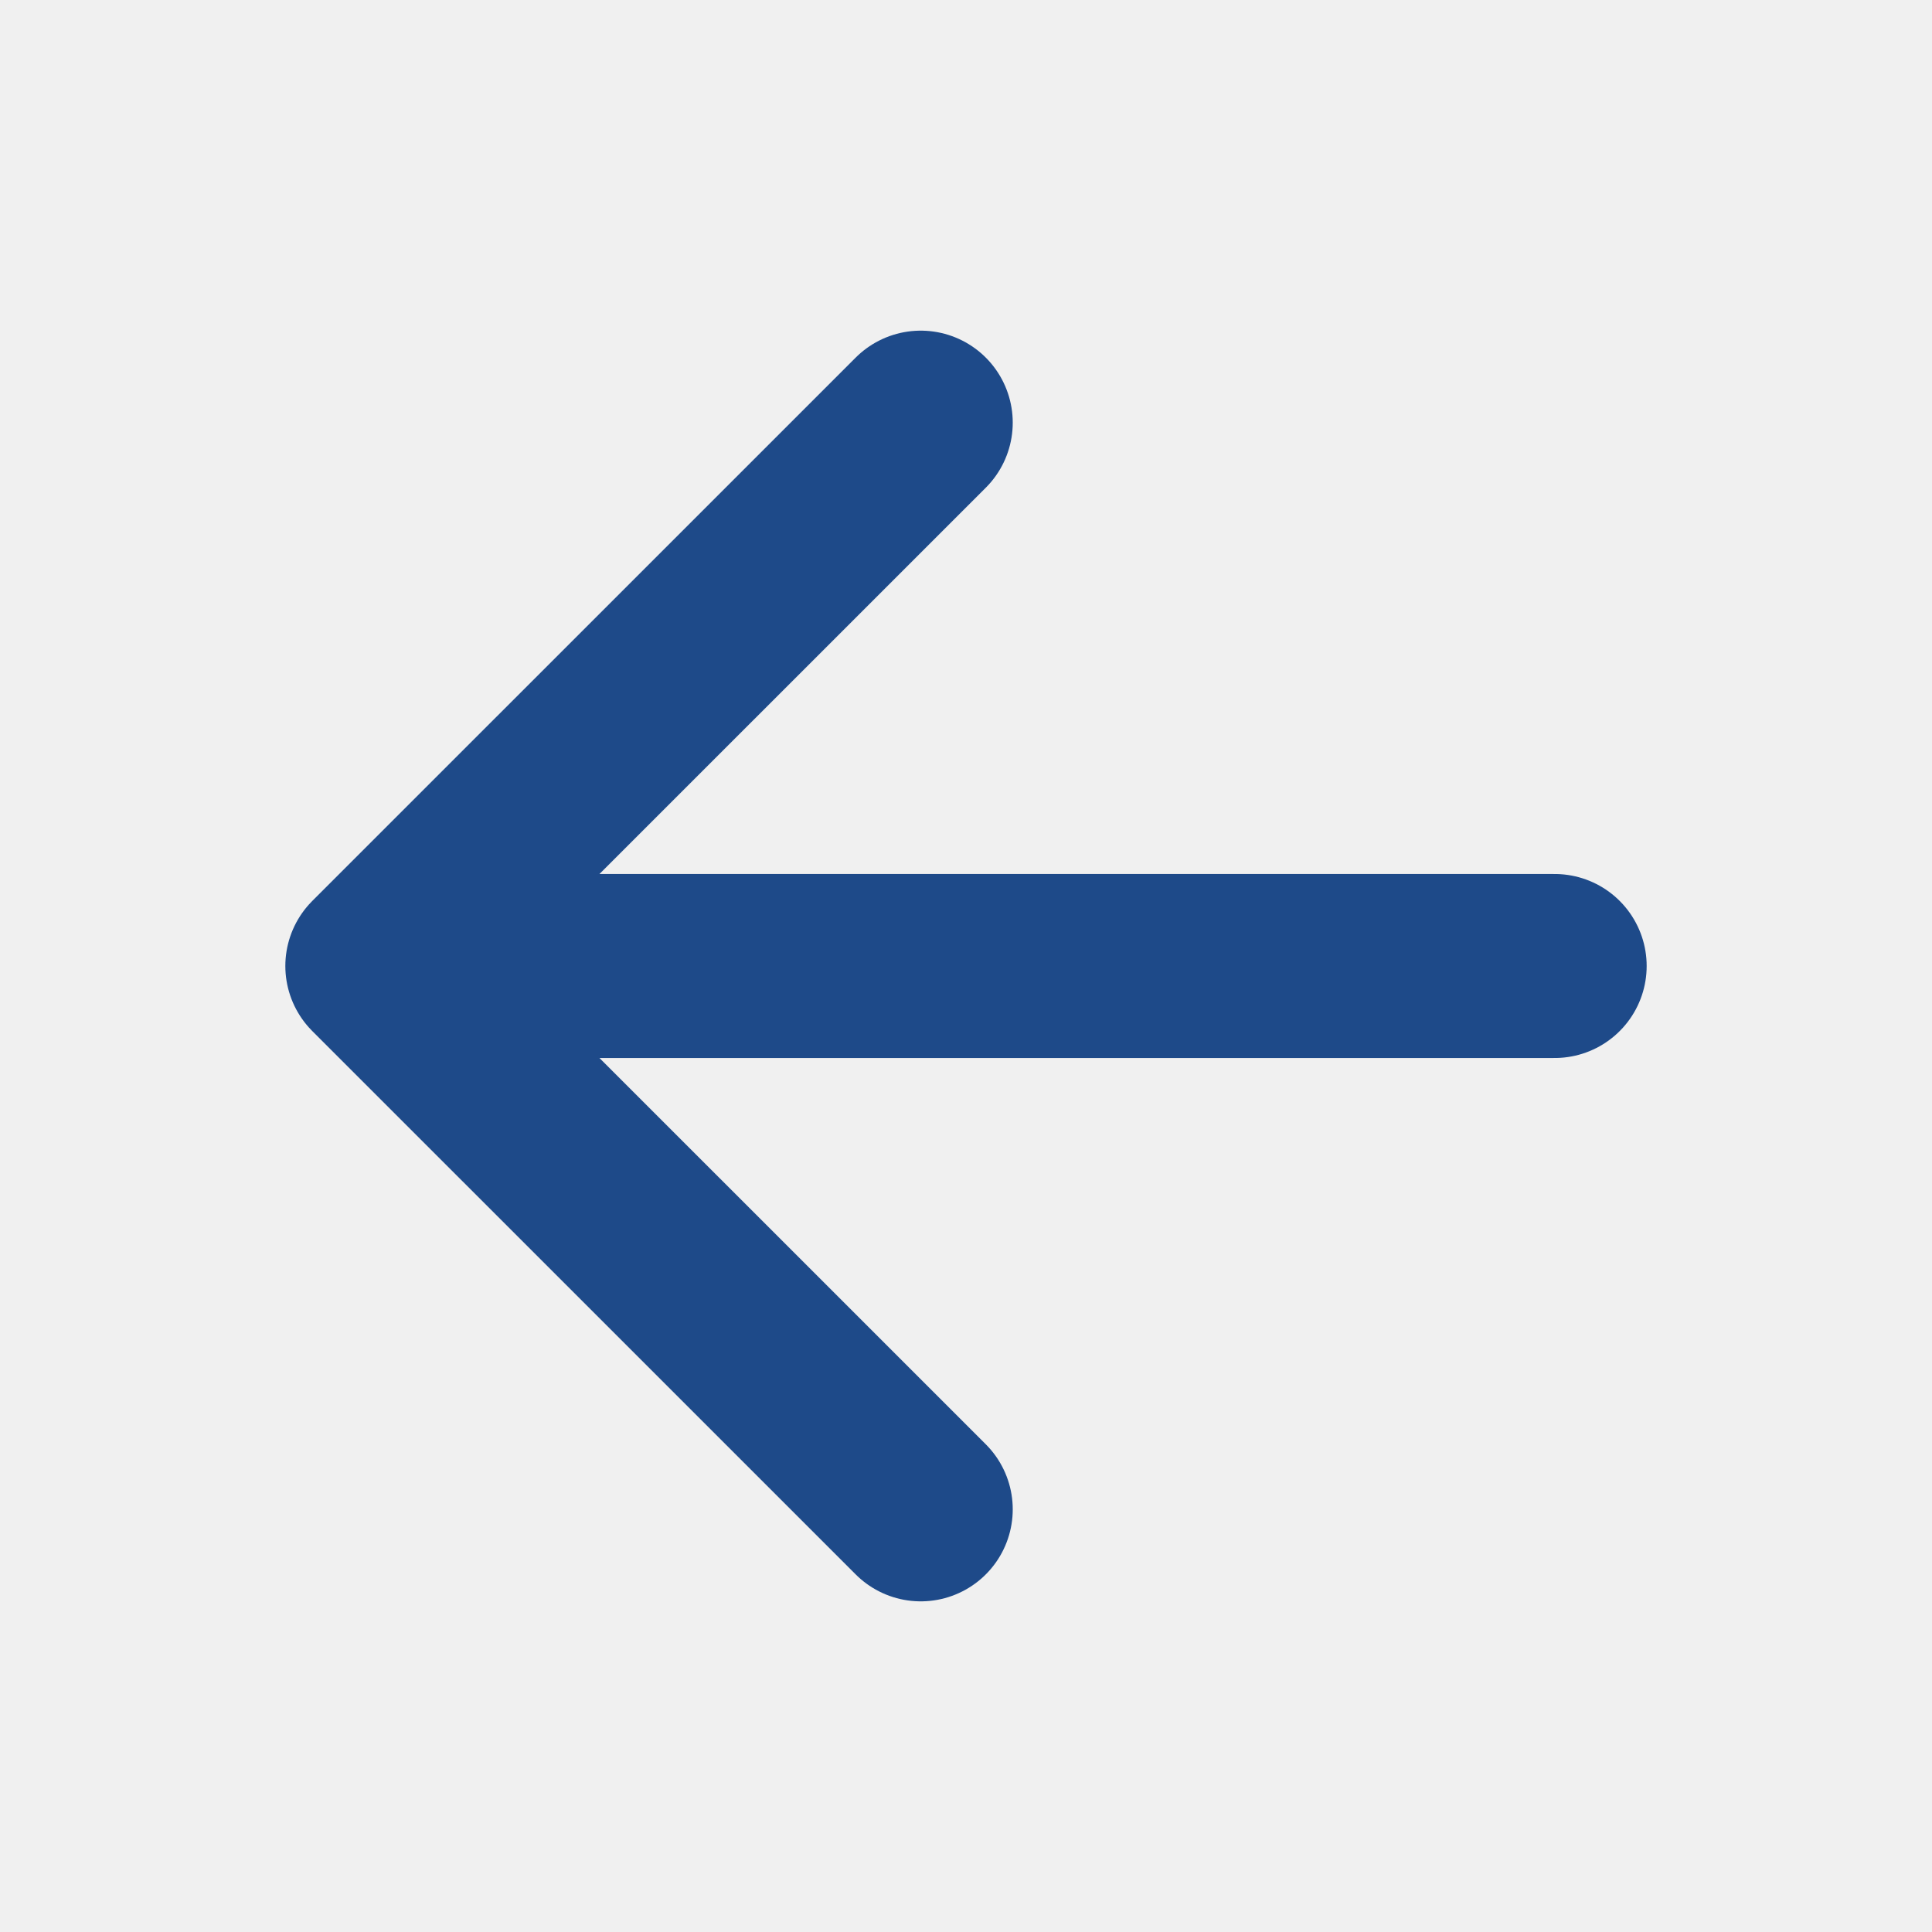
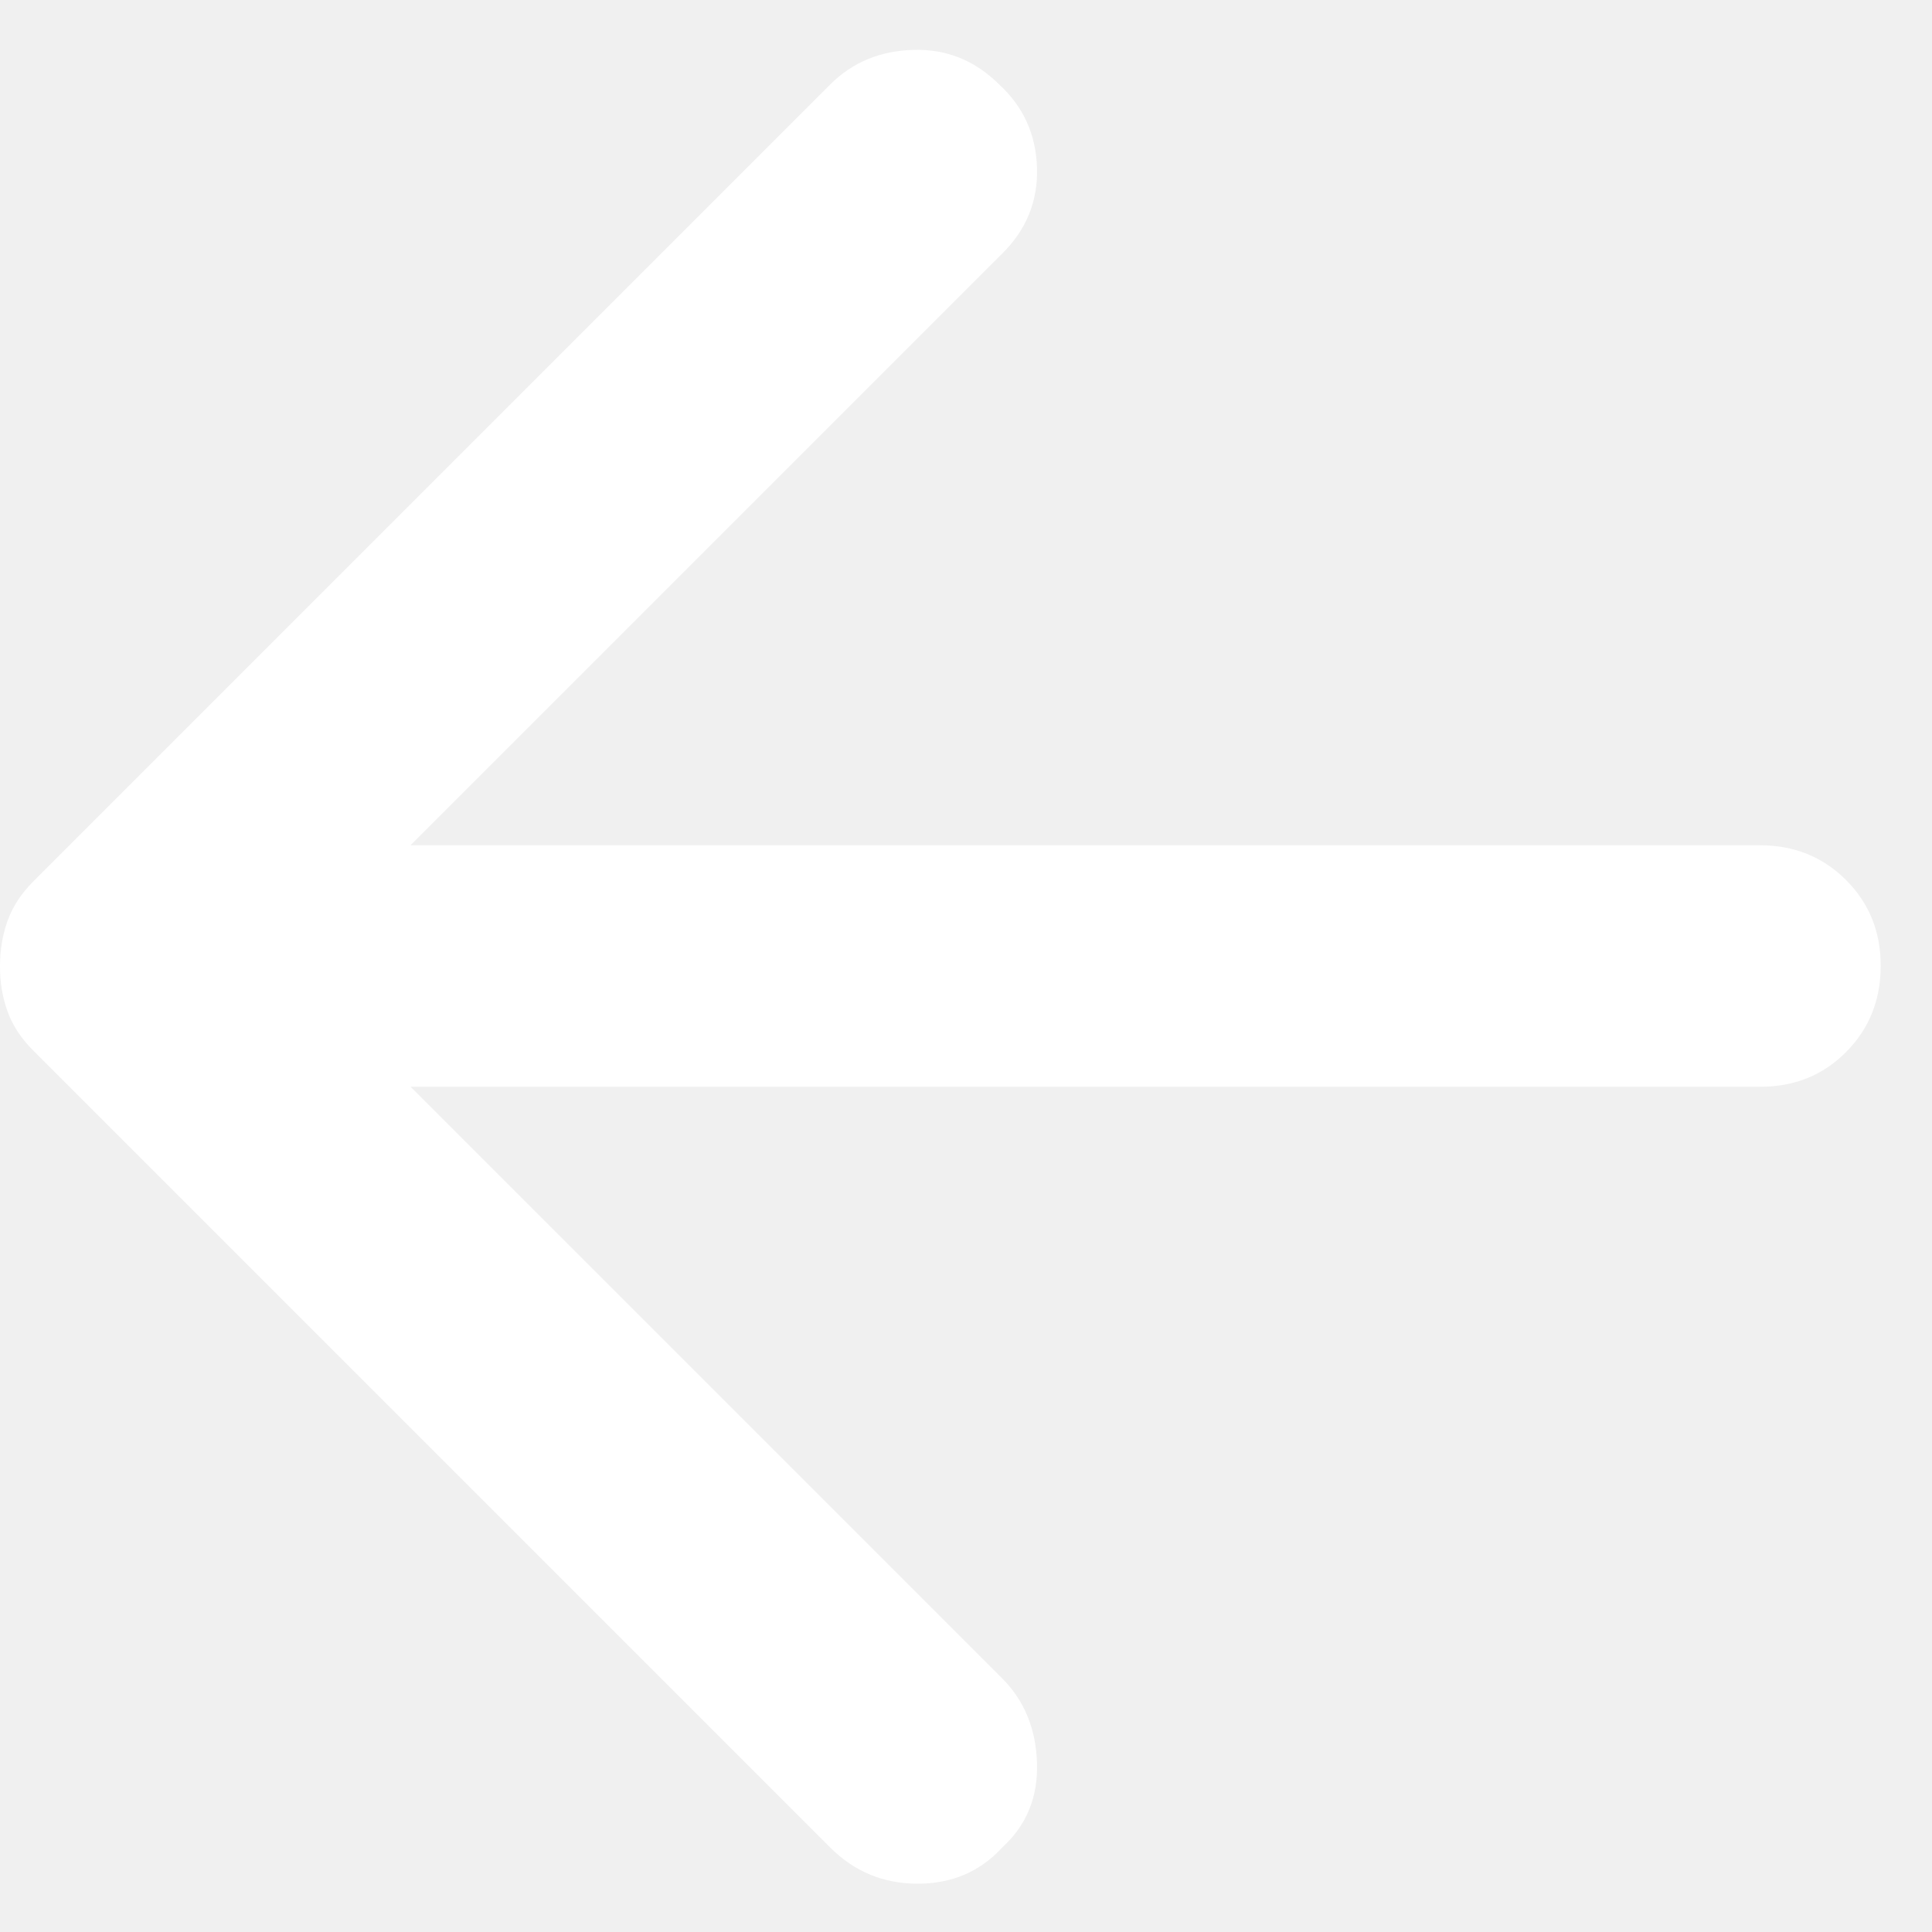
- <svg xmlns="http://www.w3.org/2000/svg" width="42" height="42" viewBox="0 0 42 42" fill="none">
-   <g id="ion:arrow-back-outline">
-     <path id="Vector" d="M20.016 32.812L8.203 21L20.016 9.188M9.844 21H33.797" stroke="#1E4A89" stroke-width="4" stroke-linecap="round" stroke-linejoin="round" />
-   </g>
+ <svg xmlns="http://www.w3.org/2000/svg" width="16" height="16" viewBox="0 0 16 16" fill="none">
+   <path d="M6.875 15.3L0.275 8.7C0.175 8.6 0.104 8.492 0.062 8.375C0.02 8.258 -0.001 8.133 1.56251e-05 8C1.56251e-05 7.867 0.021 7.742 0.063 7.625C0.105 7.508 0.176 7.4 0.275 7.3L6.875 0.7C7.058 0.517 7.288 0.421 7.563 0.413C7.838 0.405 8.076 0.501 8.275 0.7C8.475 0.883 8.579 1.113 8.588 1.388C8.597 1.663 8.501 1.901 8.3 2.1L3.4 7H14.575C14.858 7 15.096 7.096 15.288 7.288C15.48 7.48 15.576 7.717 15.575 8C15.575 8.283 15.479 8.521 15.288 8.713C15.097 8.905 14.859 9.001 14.575 9H3.4L8.3 13.9C8.483 14.083 8.579 14.317 8.588 14.6C8.597 14.883 8.501 15.117 8.3 15.3C8.117 15.5 7.883 15.6 7.6 15.6C7.317 15.6 7.075 15.5 6.875 15.3Z" fill="white" />
</svg>
